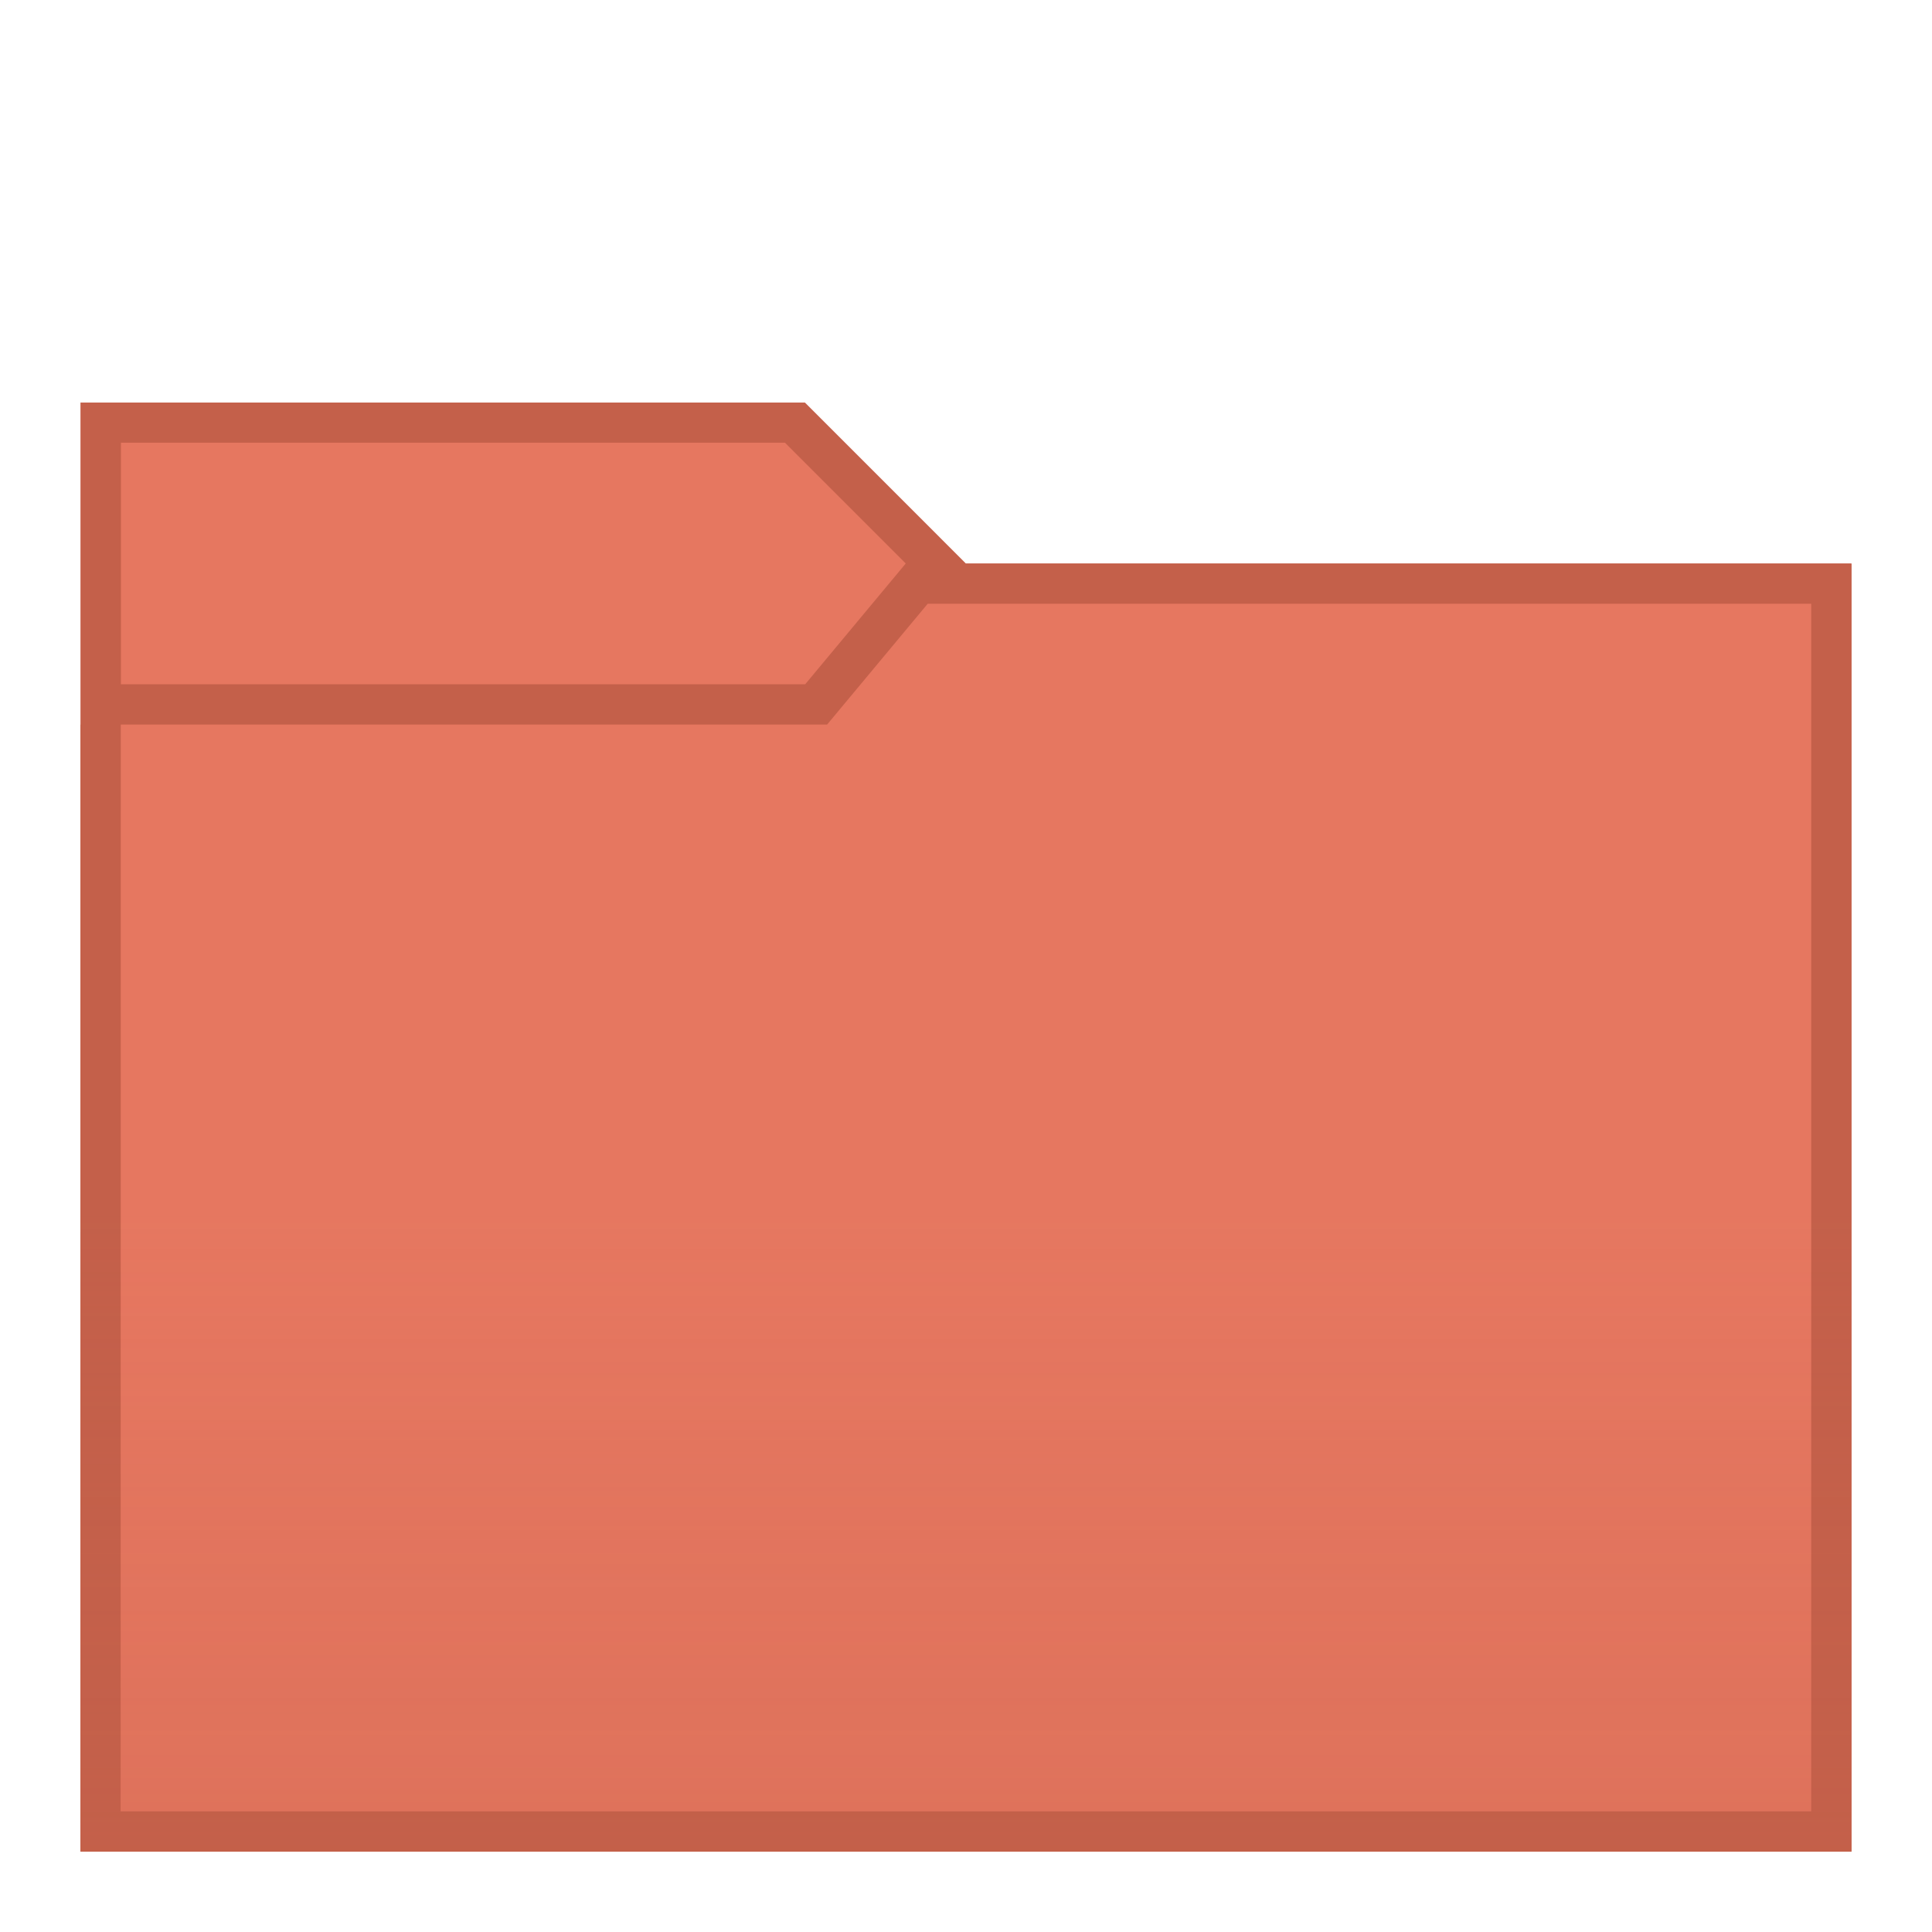
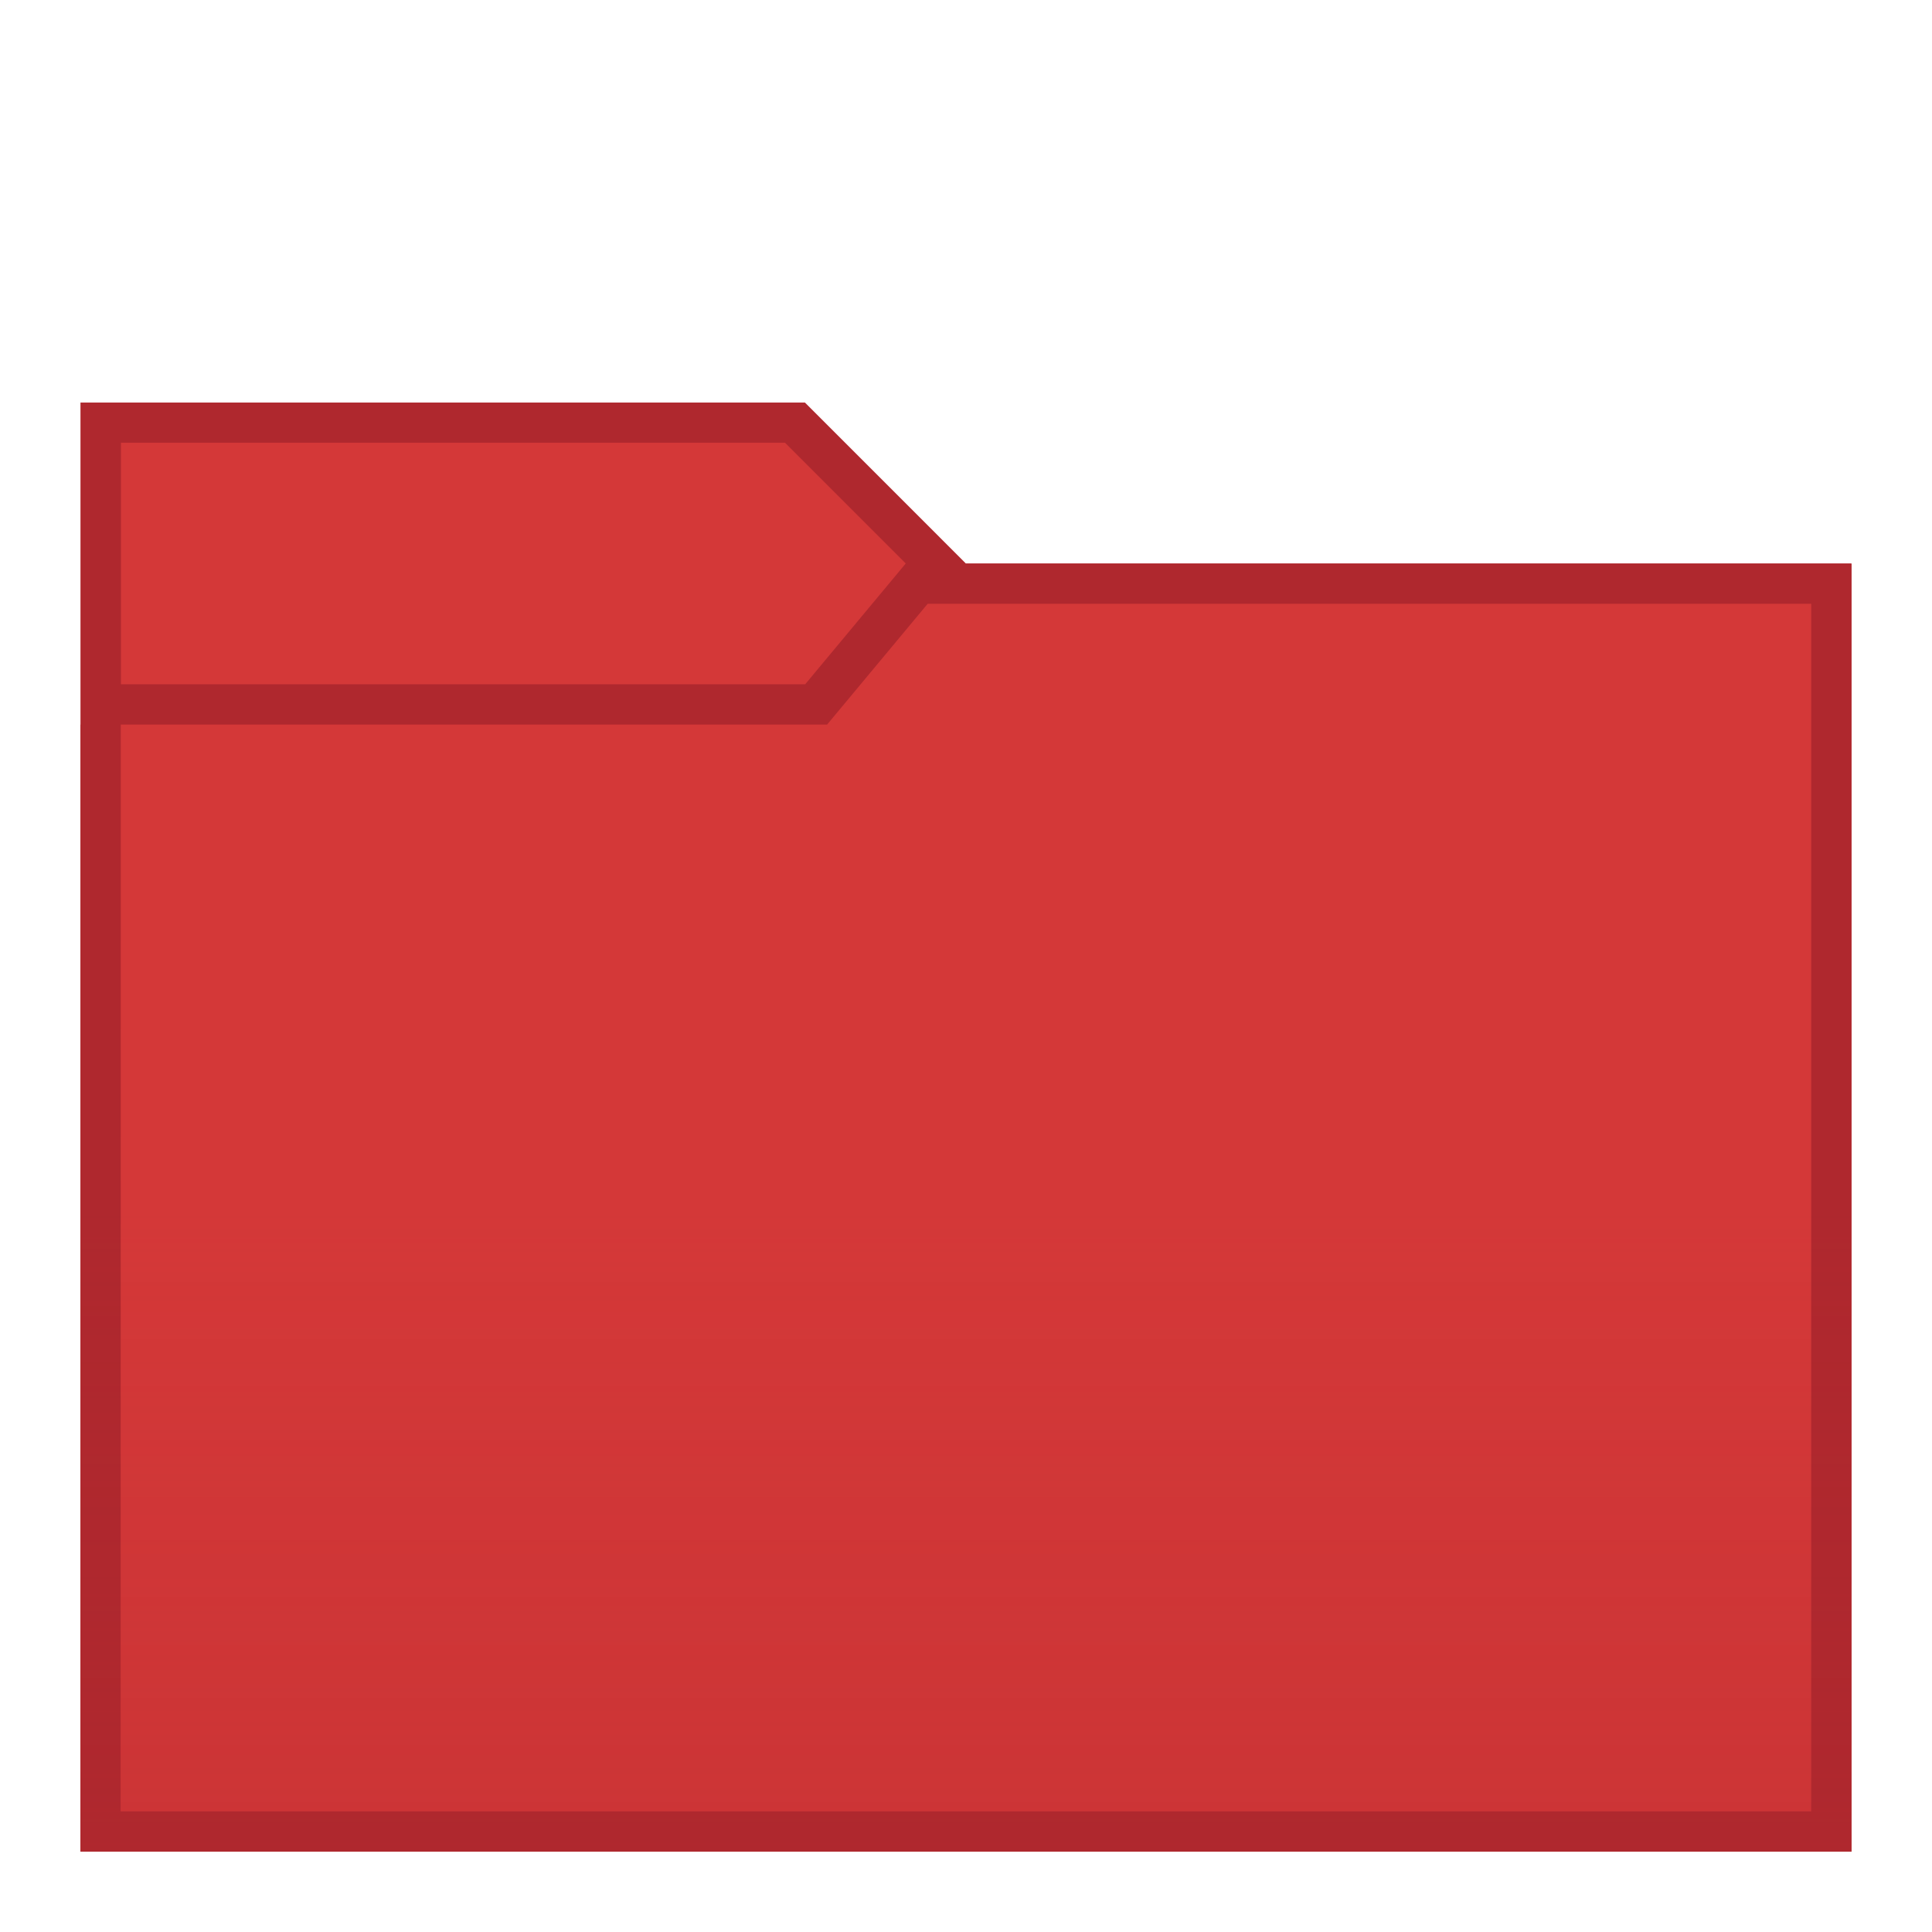
<svg xmlns="http://www.w3.org/2000/svg" xmlns:xlink="http://www.w3.org/1999/xlink" width="48" height="48" viewBox="0 0 12.7 12.7" version="1.1" id="svg2634">
  <defs id="defs2628">
    <linearGradient xlink:href="#linearGradient1027" id="linearGradient1029" x1="99.483" y1="170" x2="99.483" y2="155.183" gradientUnits="userSpaceOnUse" gradientTransform="matrix(0.3793105,0,0,0.3793105,51.16493,106.3931)" />
    <linearGradient id="linearGradient1027">
-       <stop style="stop-color:#c4604a;stop-opacity:1" offset="0" id="stop1023" />
-       <stop style="stop-color:#c4604a;stop-opacity:0" offset="1" id="stop1025" />
+       <stop style="stop-color:#af282e;stop-opacity:1" offset="0" id="stop1023" />
+       <stop style="stop-color:#af282e;stop-opacity:0" offset="1" id="stop1025" />
    </linearGradient>
  </defs>
  <g id="layer1" transform="translate(-82.55,-157.3)">
    <g id="g843">
-       <path id="path881" d="m 83.079,159.946 4.762,1e-5 1.058,1.058 h 5.821 v 8.467 H 83.079 Z" style="fill:#c4604a;stroke:none;stroke-width:0.265px;stroke-linecap:butt;stroke-linejoin:miter;stroke-opacity:1" />
-       <path id="path906" d="m 83.344,160.21 h 4.366 l 0.794,0.794 -0.661,0.794 h -4.498 v -1.587" style="fill:#e67760;stroke:none;stroke-width:0.265px;stroke-linecap:butt;stroke-linejoin:miter;stroke-opacity:1" />
-       <path id="path908" d="m 83.079,162.063 h 4.763 l 1.058,-1.058 h 5.821 v 8.467 H 83.079 Z" style="fill:#c4604a;fill-opacity:1;stroke:none;stroke-width:0.265px;stroke-linecap:butt;stroke-linejoin:miter;stroke-opacity:1" />
-       <path id="path910" d="m 83.344,162.063 h 4.643 l 0.661,-0.794 h 5.808 v 7.938 h -11.113 z" style="fill:#e67760;fill-opacity:1;stroke:none;stroke-width:0.265px;stroke-linecap:butt;stroke-linejoin:miter;stroke-opacity:1" />
+       <path id="path881" d="m 83.079,159.946 4.762,1e-5 1.058,1.058 h 5.821 v 8.467 H 83.079 Z" style="fill:#af282e;stroke:none;stroke-width:0.265px;stroke-linecap:butt;stroke-linejoin:miter;stroke-opacity:1" />
+       <path id="path906" d="m 83.344,160.21 h 4.366 l 0.794,0.794 -0.661,0.794 h -4.498 v -1.587" style="fill:#d43838;stroke:none;stroke-width:0.265px;stroke-linecap:butt;stroke-linejoin:miter;stroke-opacity:1" />
+       <path id="path908" d="m 83.079,162.063 h 4.763 l 1.058,-1.058 h 5.821 v 8.467 H 83.079 Z" style="fill:#af282e;fill-opacity:1;stroke:none;stroke-width:0.265px;stroke-linecap:butt;stroke-linejoin:miter;stroke-opacity:1" />
+       <path id="path910" d="m 83.344,162.063 h 4.643 l 0.661,-0.794 h 5.808 v 7.938 h -11.113 z" style="fill:#d43838;fill-opacity:1;stroke:none;stroke-width:0.265px;stroke-linecap:butt;stroke-linejoin:miter;stroke-opacity:1" />
      <rect y="165.256" x="83.079" height="4.215" width="11.642" id="rect1005" style="opacity:0.3;fill:url(#linearGradient1029);fill-opacity:1;stroke:none;stroke-width:0.201;stroke-linejoin:bevel;stroke-miterlimit:4;stroke-dasharray:none;stroke-opacity:1" />
    </g>
  </g>
</svg>
